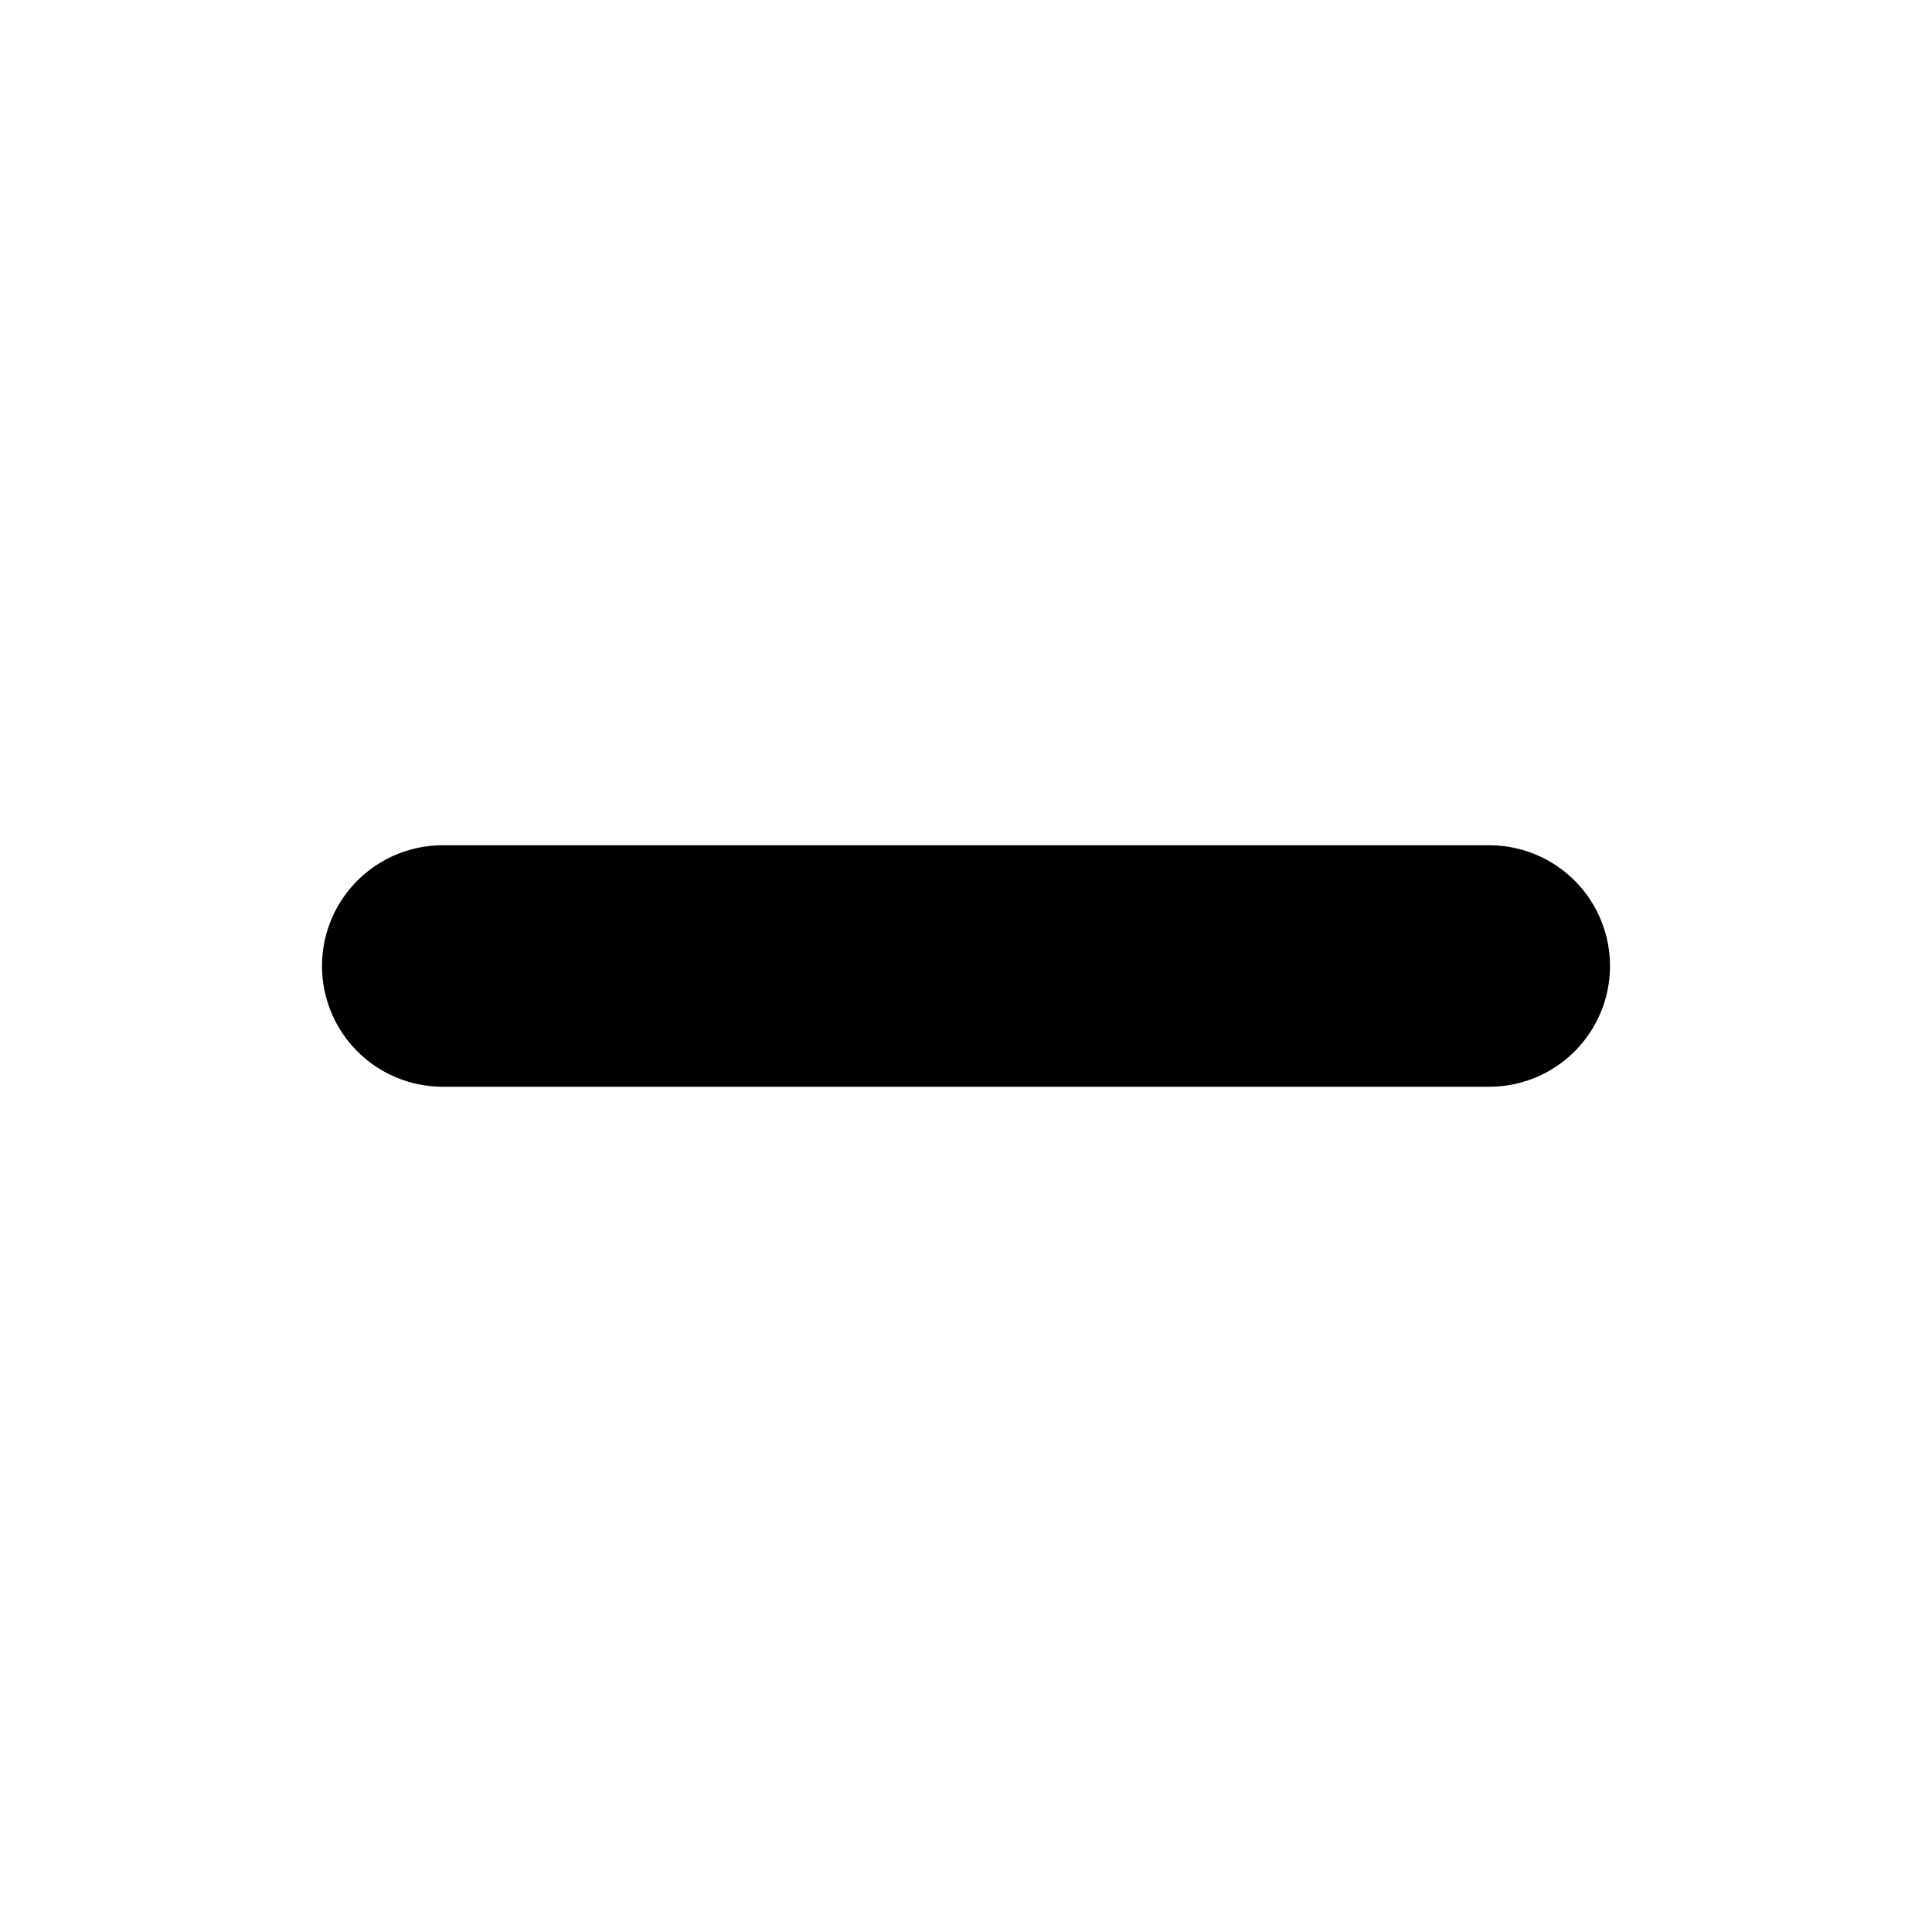
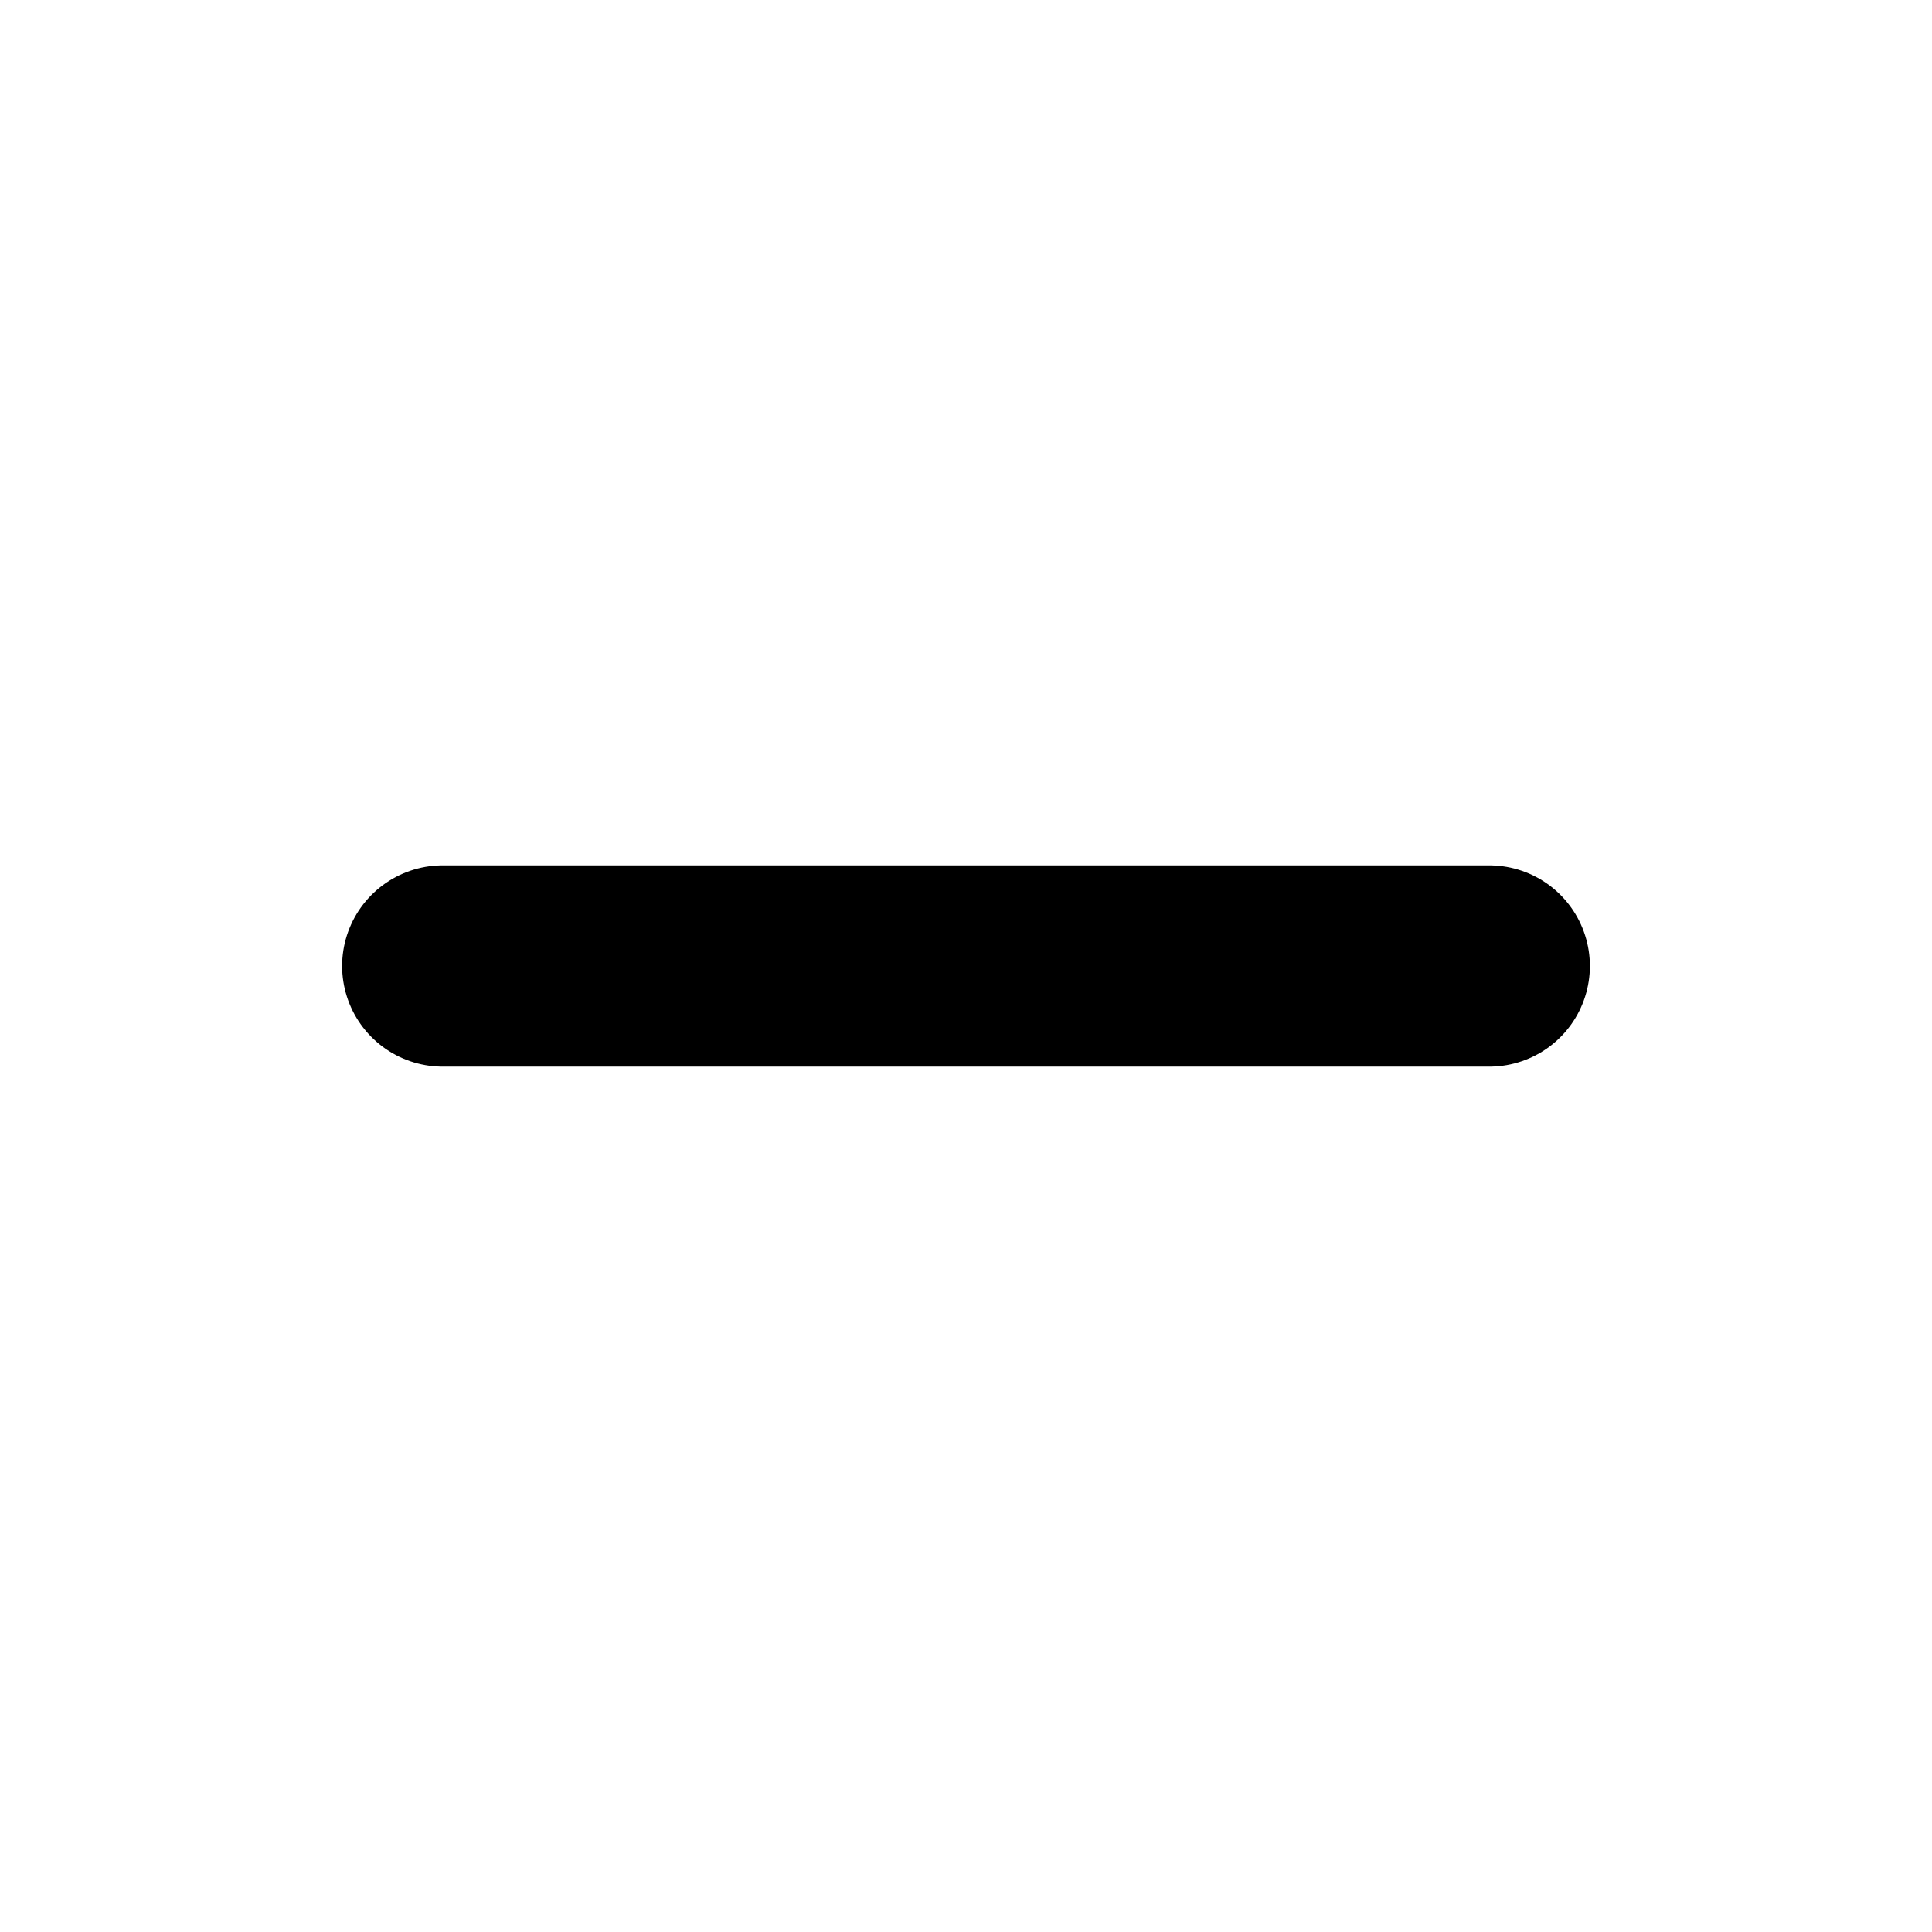
<svg xmlns="http://www.w3.org/2000/svg" width="24" height="24" viewBox="0 0 24 24" fill="none">
-   <path d="M5.5 12H18.5" stroke="currentColor" stroke-width="3" stroke-linecap="round" stroke-linejoin="round" />
+   <path d="M5.5 12H18.5" stroke="currentColor" stroke-width="2.5" stroke-linecap="round" stroke-linejoin="round" />
</svg>
